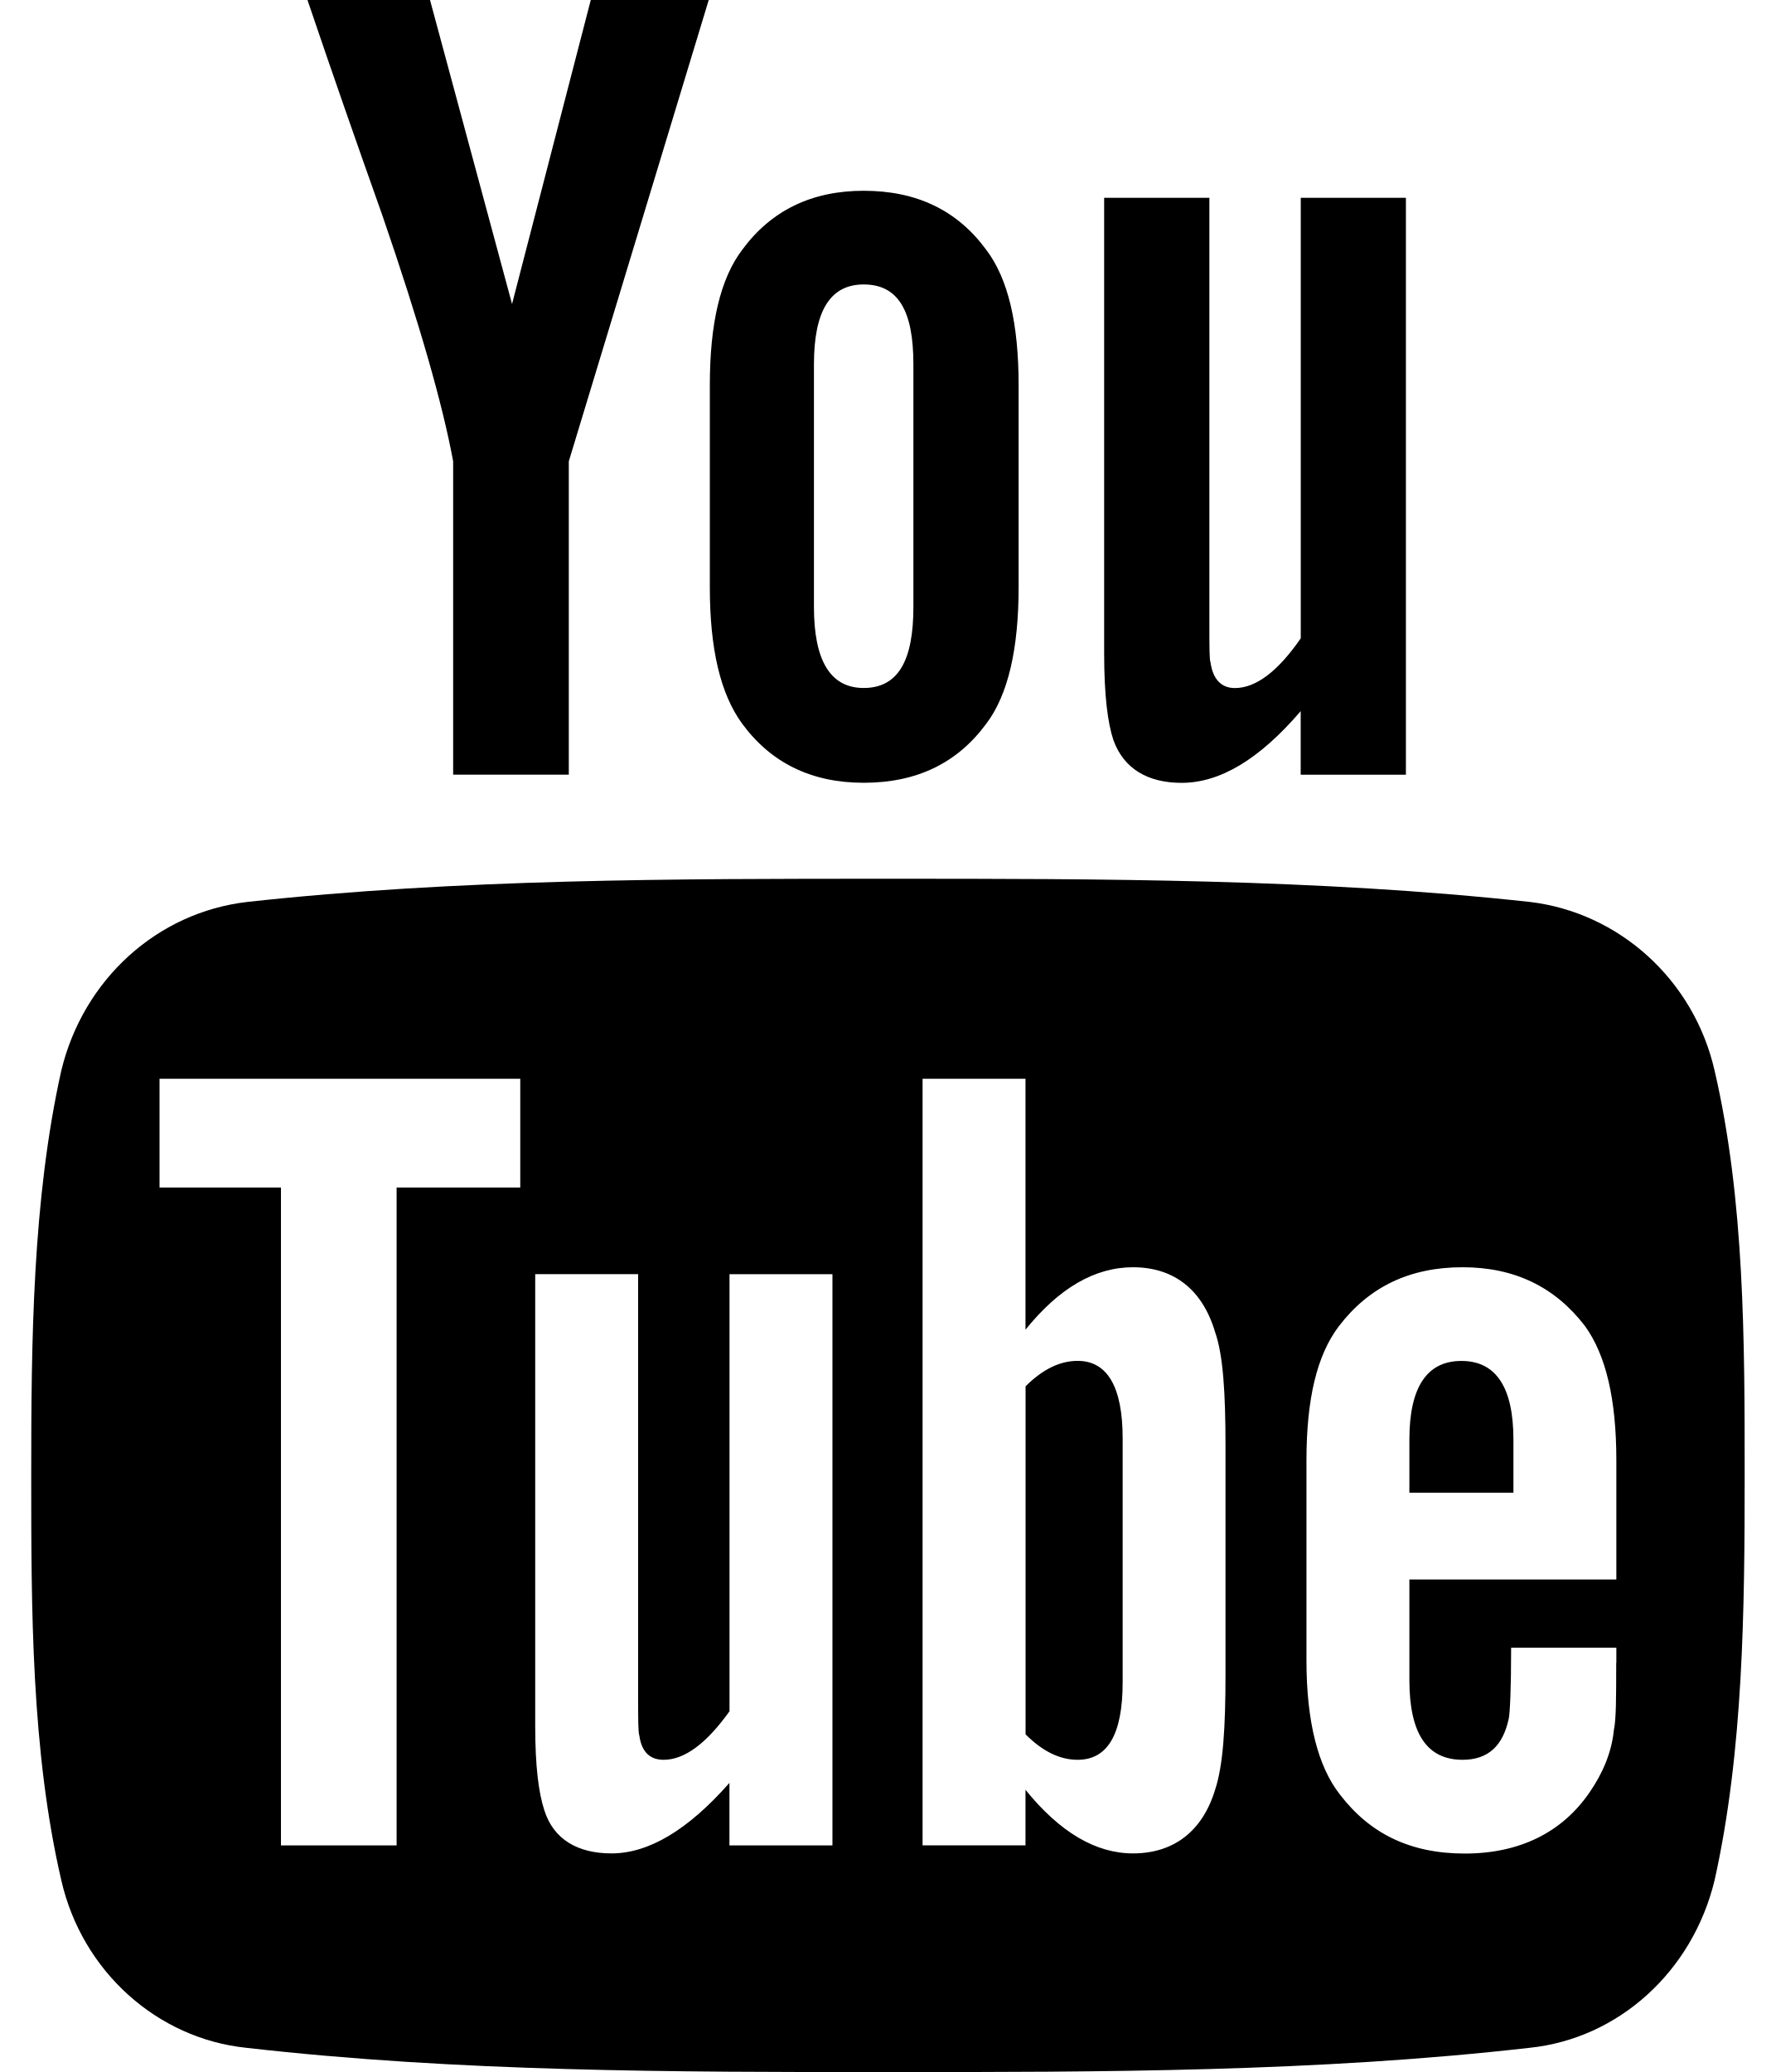
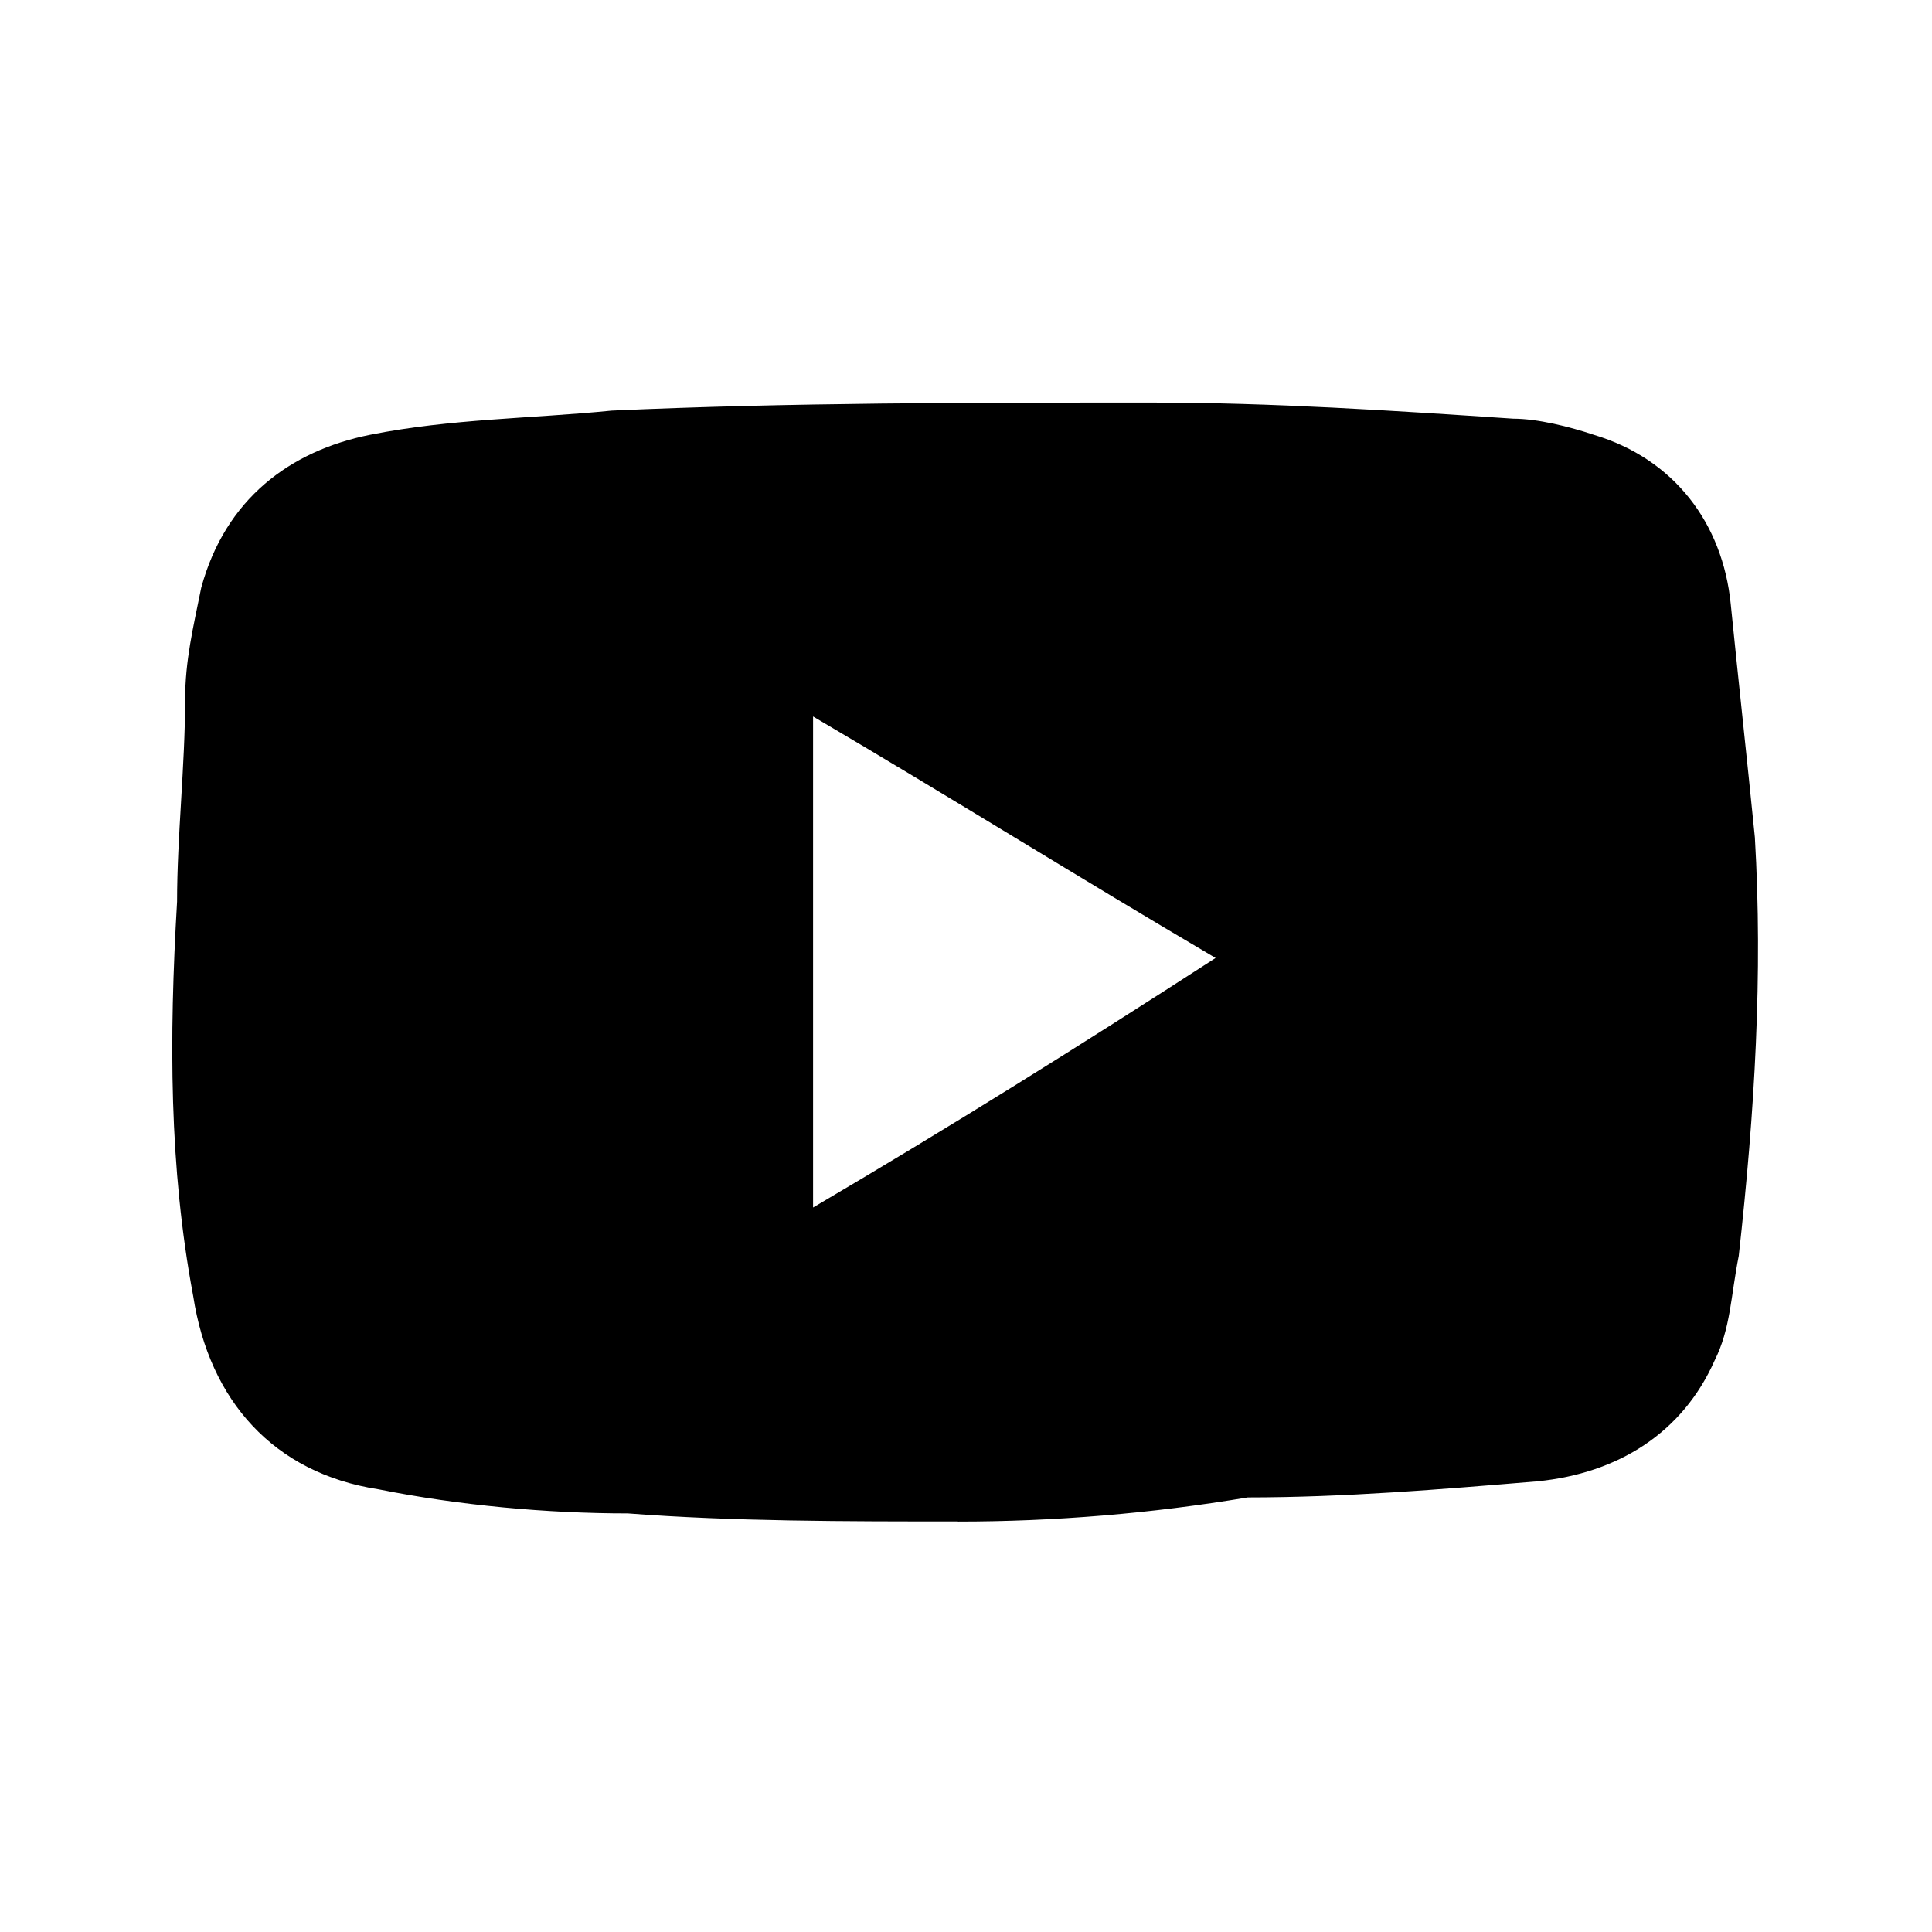
- <svg xmlns="http://www.w3.org/2000/svg" version="1.1" width="24" height="28" viewBox="0 0 24 28">
-   <path d="M15.172 19.437v3.297c0 0.703-0.203 1.047-0.609 1.047-0.234 0-0.469-0.109-0.703-0.344v-4.703c0.234-0.234 0.469-0.344 0.703-0.344 0.406 0 0.609 0.359 0.609 1.047zM20.453 19.453v0.719h-1.406v-0.719c0-0.703 0.234-1.062 0.703-1.062s0.703 0.359 0.703 1.062zM5.359 16.047h1.672v-1.469h-4.875v1.469h1.641v8.891h1.563v-8.891zM9.859 24.938h1.391v-7.719h-1.391v5.906c-0.313 0.438-0.609 0.656-0.891 0.656-0.187 0-0.297-0.109-0.328-0.328-0.016-0.047-0.016-0.219-0.016-0.547v-5.688h-1.391v6.109c0 0.547 0.047 0.906 0.125 1.141 0.125 0.391 0.453 0.578 0.906 0.578 0.5 0 1.031-0.313 1.594-0.953v0.844zM16.562 22.625v-3.078c0-0.719-0.031-1.234-0.141-1.547-0.172-0.578-0.562-0.875-1.109-0.875-0.516 0-1 0.281-1.453 0.844v-3.391h-1.391v10.359h1.391v-0.75c0.469 0.578 0.953 0.859 1.453 0.859 0.547 0 0.938-0.297 1.109-0.859 0.109-0.328 0.141-0.844 0.141-1.563zM21.844 22.469v-0.203h-1.422c0 0.562-0.016 0.875-0.031 0.953-0.078 0.375-0.281 0.562-0.625 0.562-0.484 0-0.719-0.359-0.719-1.078v-1.359h2.797v-1.609c0-0.828-0.141-1.422-0.422-1.813-0.406-0.531-0.953-0.797-1.656-0.797-0.719 0-1.266 0.266-1.672 0.797-0.297 0.391-0.438 0.984-0.438 1.813v2.703c0 0.828 0.156 1.437 0.453 1.813 0.406 0.531 0.953 0.797 1.687 0.797s1.313-0.281 1.687-0.828c0.172-0.25 0.297-0.531 0.328-0.844 0.031-0.141 0.031-0.453 0.031-0.906zM12.344 8.203v-3.281c0-0.719-0.203-1.078-0.672-1.078-0.453 0-0.672 0.359-0.672 1.078v3.281c0 0.719 0.219 1.094 0.672 1.094 0.469 0 0.672-0.375 0.672-1.094zM23.578 19.938c0 1.797-0.016 3.719-0.406 5.469-0.297 1.234-1.297 2.141-2.5 2.266-2.875 0.328-5.781 0.328-8.672 0.328s-5.797 0-8.672-0.328c-1.203-0.125-2.219-1.031-2.5-2.266-0.406-1.75-0.406-3.672-0.406-5.469v0c0-1.813 0.016-3.719 0.406-5.469 0.297-1.234 1.297-2.141 2.516-2.281 2.859-0.313 5.766-0.313 8.656-0.313s5.797 0 8.672 0.313c1.203 0.141 2.219 1.047 2.5 2.281 0.406 1.75 0.406 3.656 0.406 5.469zM7.984 0h1.594l-1.891 6.234v4.234h-1.563v-4.234c-0.141-0.766-0.453-1.859-0.953-3.313-0.344-0.969-0.688-1.953-1.016-2.922h1.656l1.109 4.109zM13.766 5.203v2.734c0 0.828-0.141 1.453-0.438 1.844-0.391 0.531-0.938 0.797-1.656 0.797-0.703 0-1.25-0.266-1.641-0.797-0.297-0.406-0.438-1.016-0.438-1.844v-2.734c0-0.828 0.141-1.437 0.438-1.828 0.391-0.531 0.938-0.797 1.641-0.797 0.719 0 1.266 0.266 1.656 0.797 0.297 0.391 0.438 1 0.438 1.828zM19 2.672v7.797h-1.422v-0.859c-0.562 0.656-1.094 0.969-1.609 0.969-0.453 0-0.781-0.187-0.922-0.578-0.078-0.234-0.125-0.609-0.125-1.172v-6.156h1.422v5.734c0 0.328 0 0.516 0.016 0.547 0.031 0.219 0.141 0.344 0.328 0.344 0.281 0 0.578-0.219 0.891-0.672v-5.953h1.422z" />
+ <svg xmlns="http://www.w3.org/2000/svg" version="1.1" width="32" height="32" viewBox="0 0 32 32">
+   <path d="M15.867 25.2c-1.867 0-3.733 0-5.467-0.133-1.333 0-2.8-0.133-4.133-0.4-1.733-0.267-2.8-1.467-3.067-3.2-0.4-2.133-0.4-4.267-0.267-6.533 0-1.067 0.133-2.267 0.133-3.333 0-0.667 0.133-1.2 0.267-1.867 0.4-1.467 1.467-2.267 2.8-2.533s2.667-0.267 4-0.4c2.933-0.133 6-0.133 8.933-0.133 2 0 4 0.133 6 0.267 0.4 0 0.933 0.133 1.333 0.267 1.333 0.4 2.133 1.467 2.267 2.8s0.267 2.533 0.4 3.867c0.133 2.267 0 4.533-0.267 6.933-0.133 0.667-0.133 1.2-0.4 1.733-0.533 1.2-1.6 1.867-2.933 2-1.6 0.133-3.2 0.267-4.8 0.267-1.6 0.267-3.2 0.4-4.8 0.4v0zM13.467 11.867c0 2.8 0 5.467 0 8.133 2.267-1.333 4.4-2.667 6.667-4.133-2.267-1.333-4.4-2.667-6.667-4z" />
</svg>
